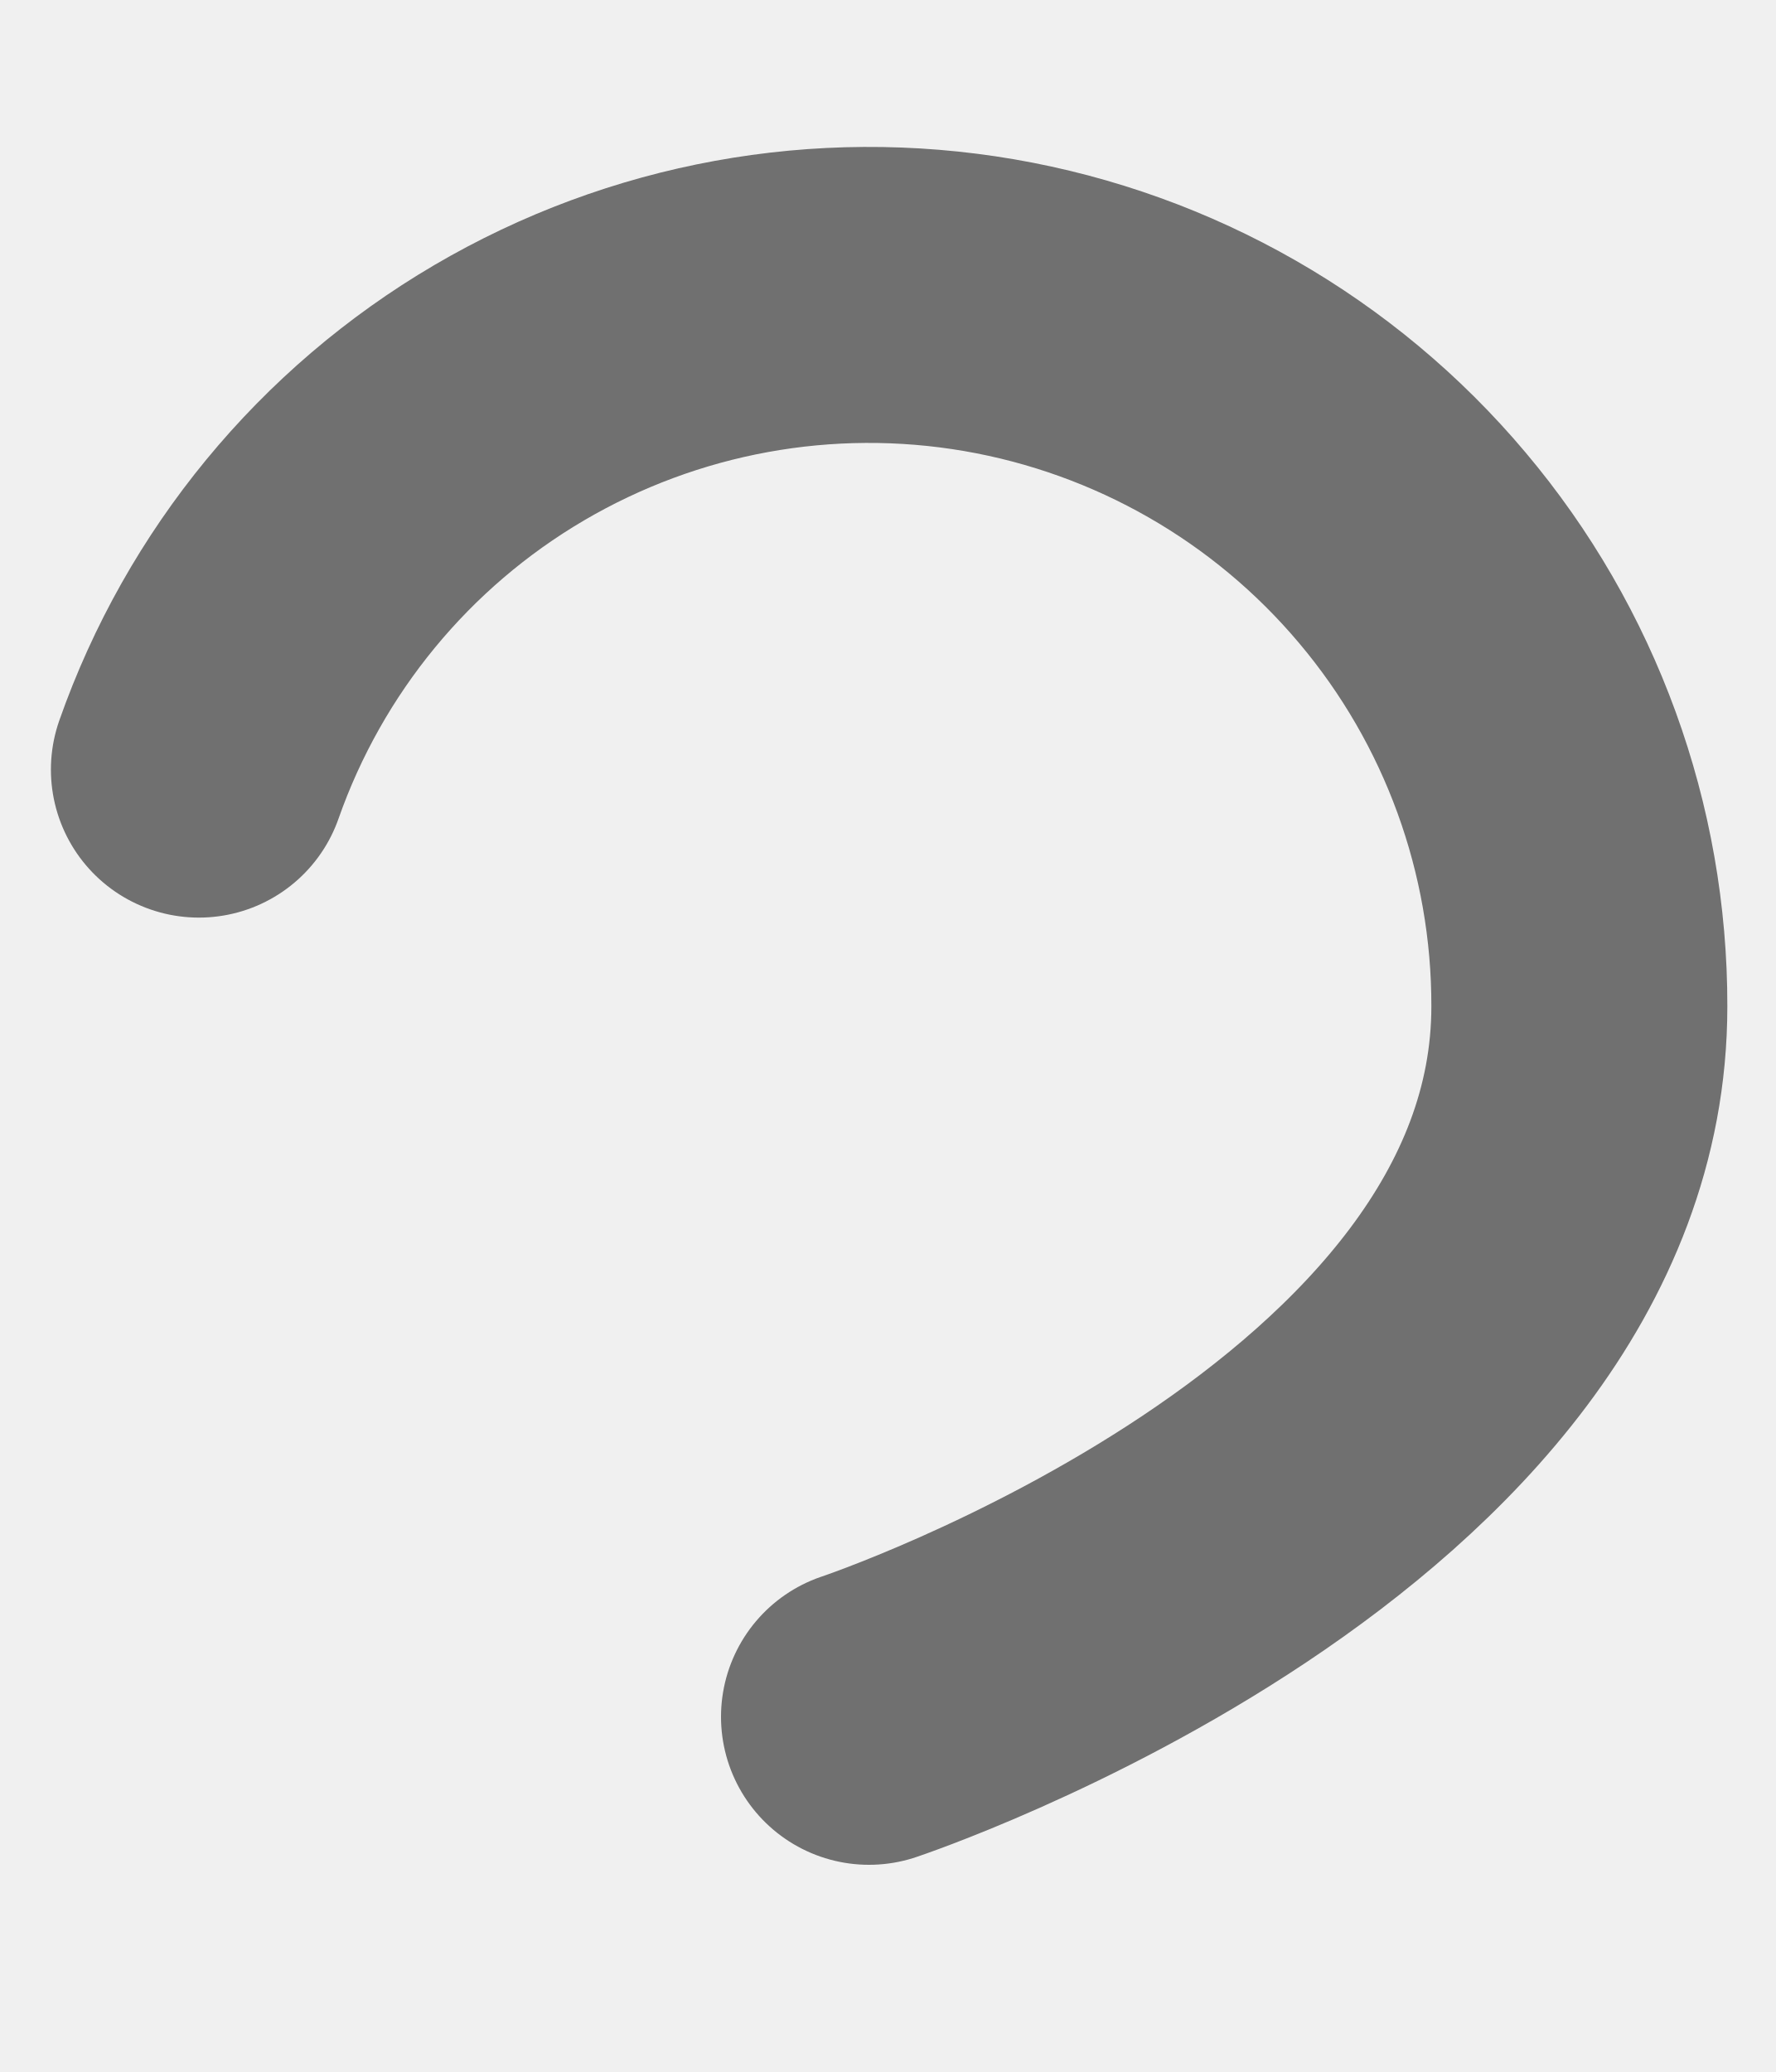
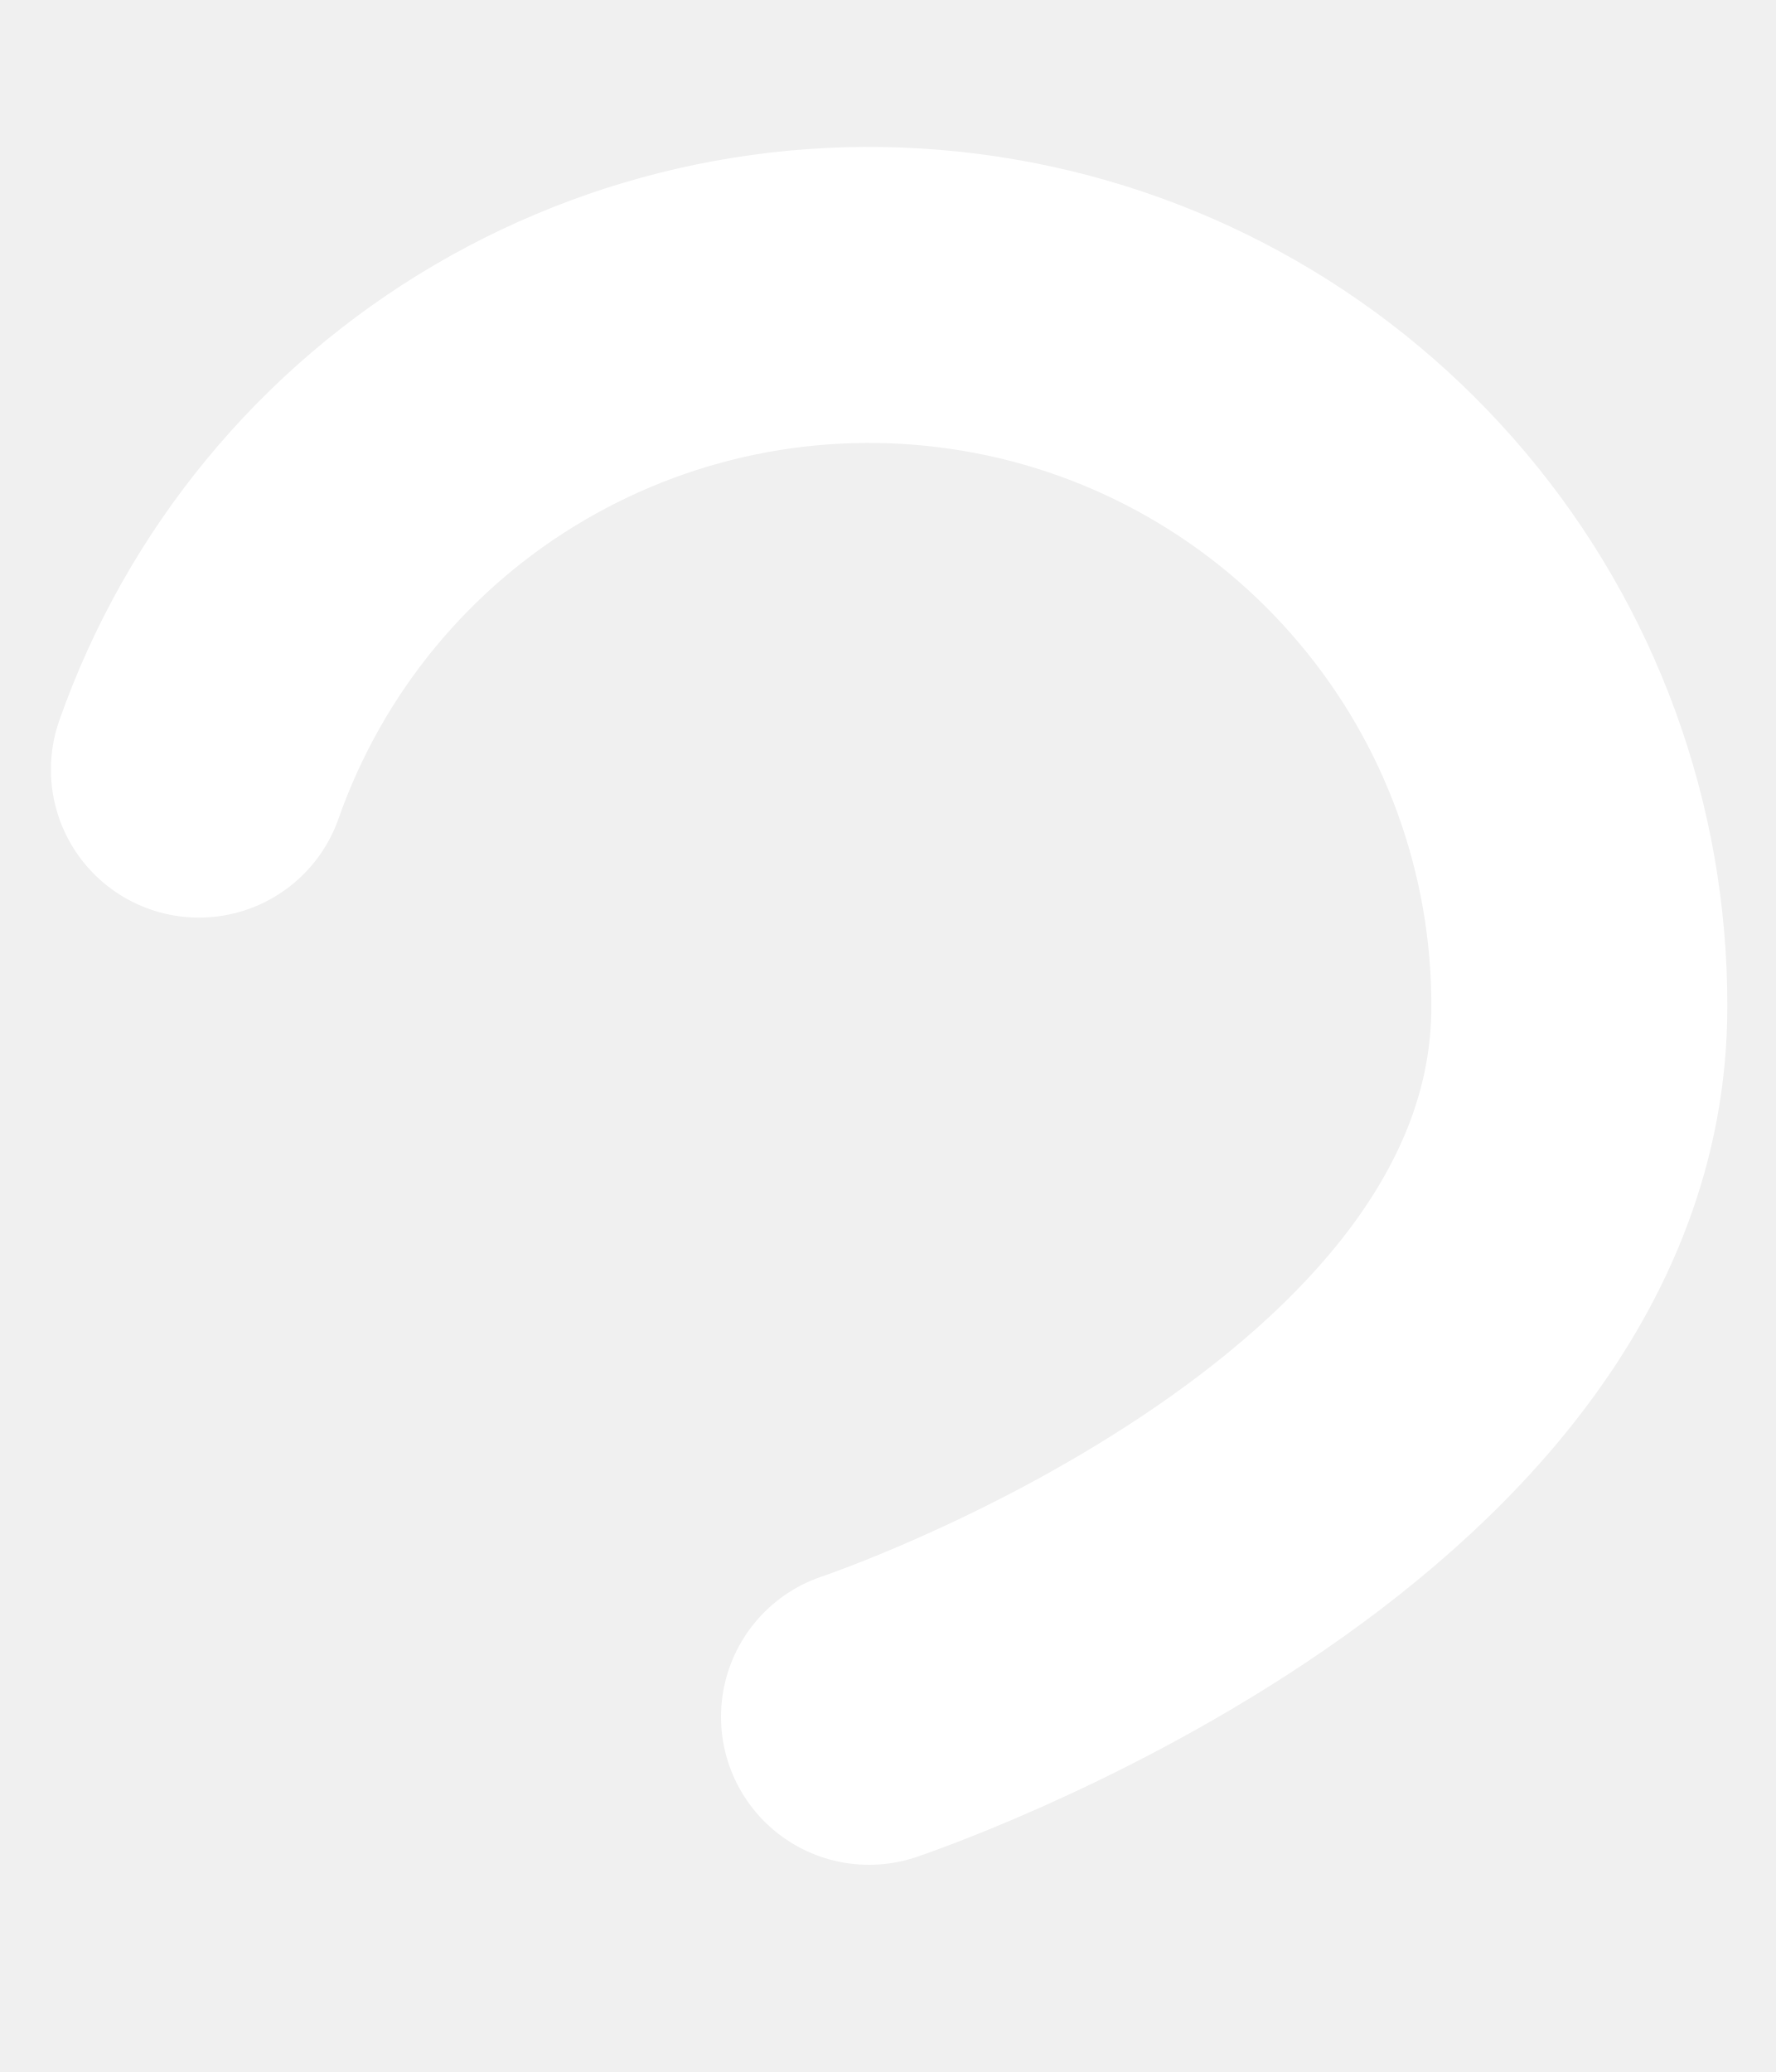
<svg xmlns="http://www.w3.org/2000/svg" width="6" height="7" viewBox="0 0 6 7" fill="none">
-   <path d="M0.672 2.6C0.86 2.065 1.231 1.614 1.72 1.327C2.209 1.04 2.783 0.935 3.342 1.031C3.9 1.127 4.407 1.417 4.772 1.851C5.137 2.284 5.337 2.833 5.336 3.4C5.336 5 2.936 5.8 2.936 5.8" stroke="#707070" stroke-linecap="round" stroke-linejoin="round" />
+   <path d="M0.672 2.6C0.86 2.065 1.231 1.614 1.72 1.327C2.209 1.04 2.783 0.935 3.342 1.031C3.9 1.126 4.407 1.417 4.772 1.851C5.137 2.284 5.337 2.833 5.336 3.4C5.336 5 2.936 5.8 2.936 5.8" stroke="white" stroke-linecap="round" stroke-linejoin="round" />
</svg>
